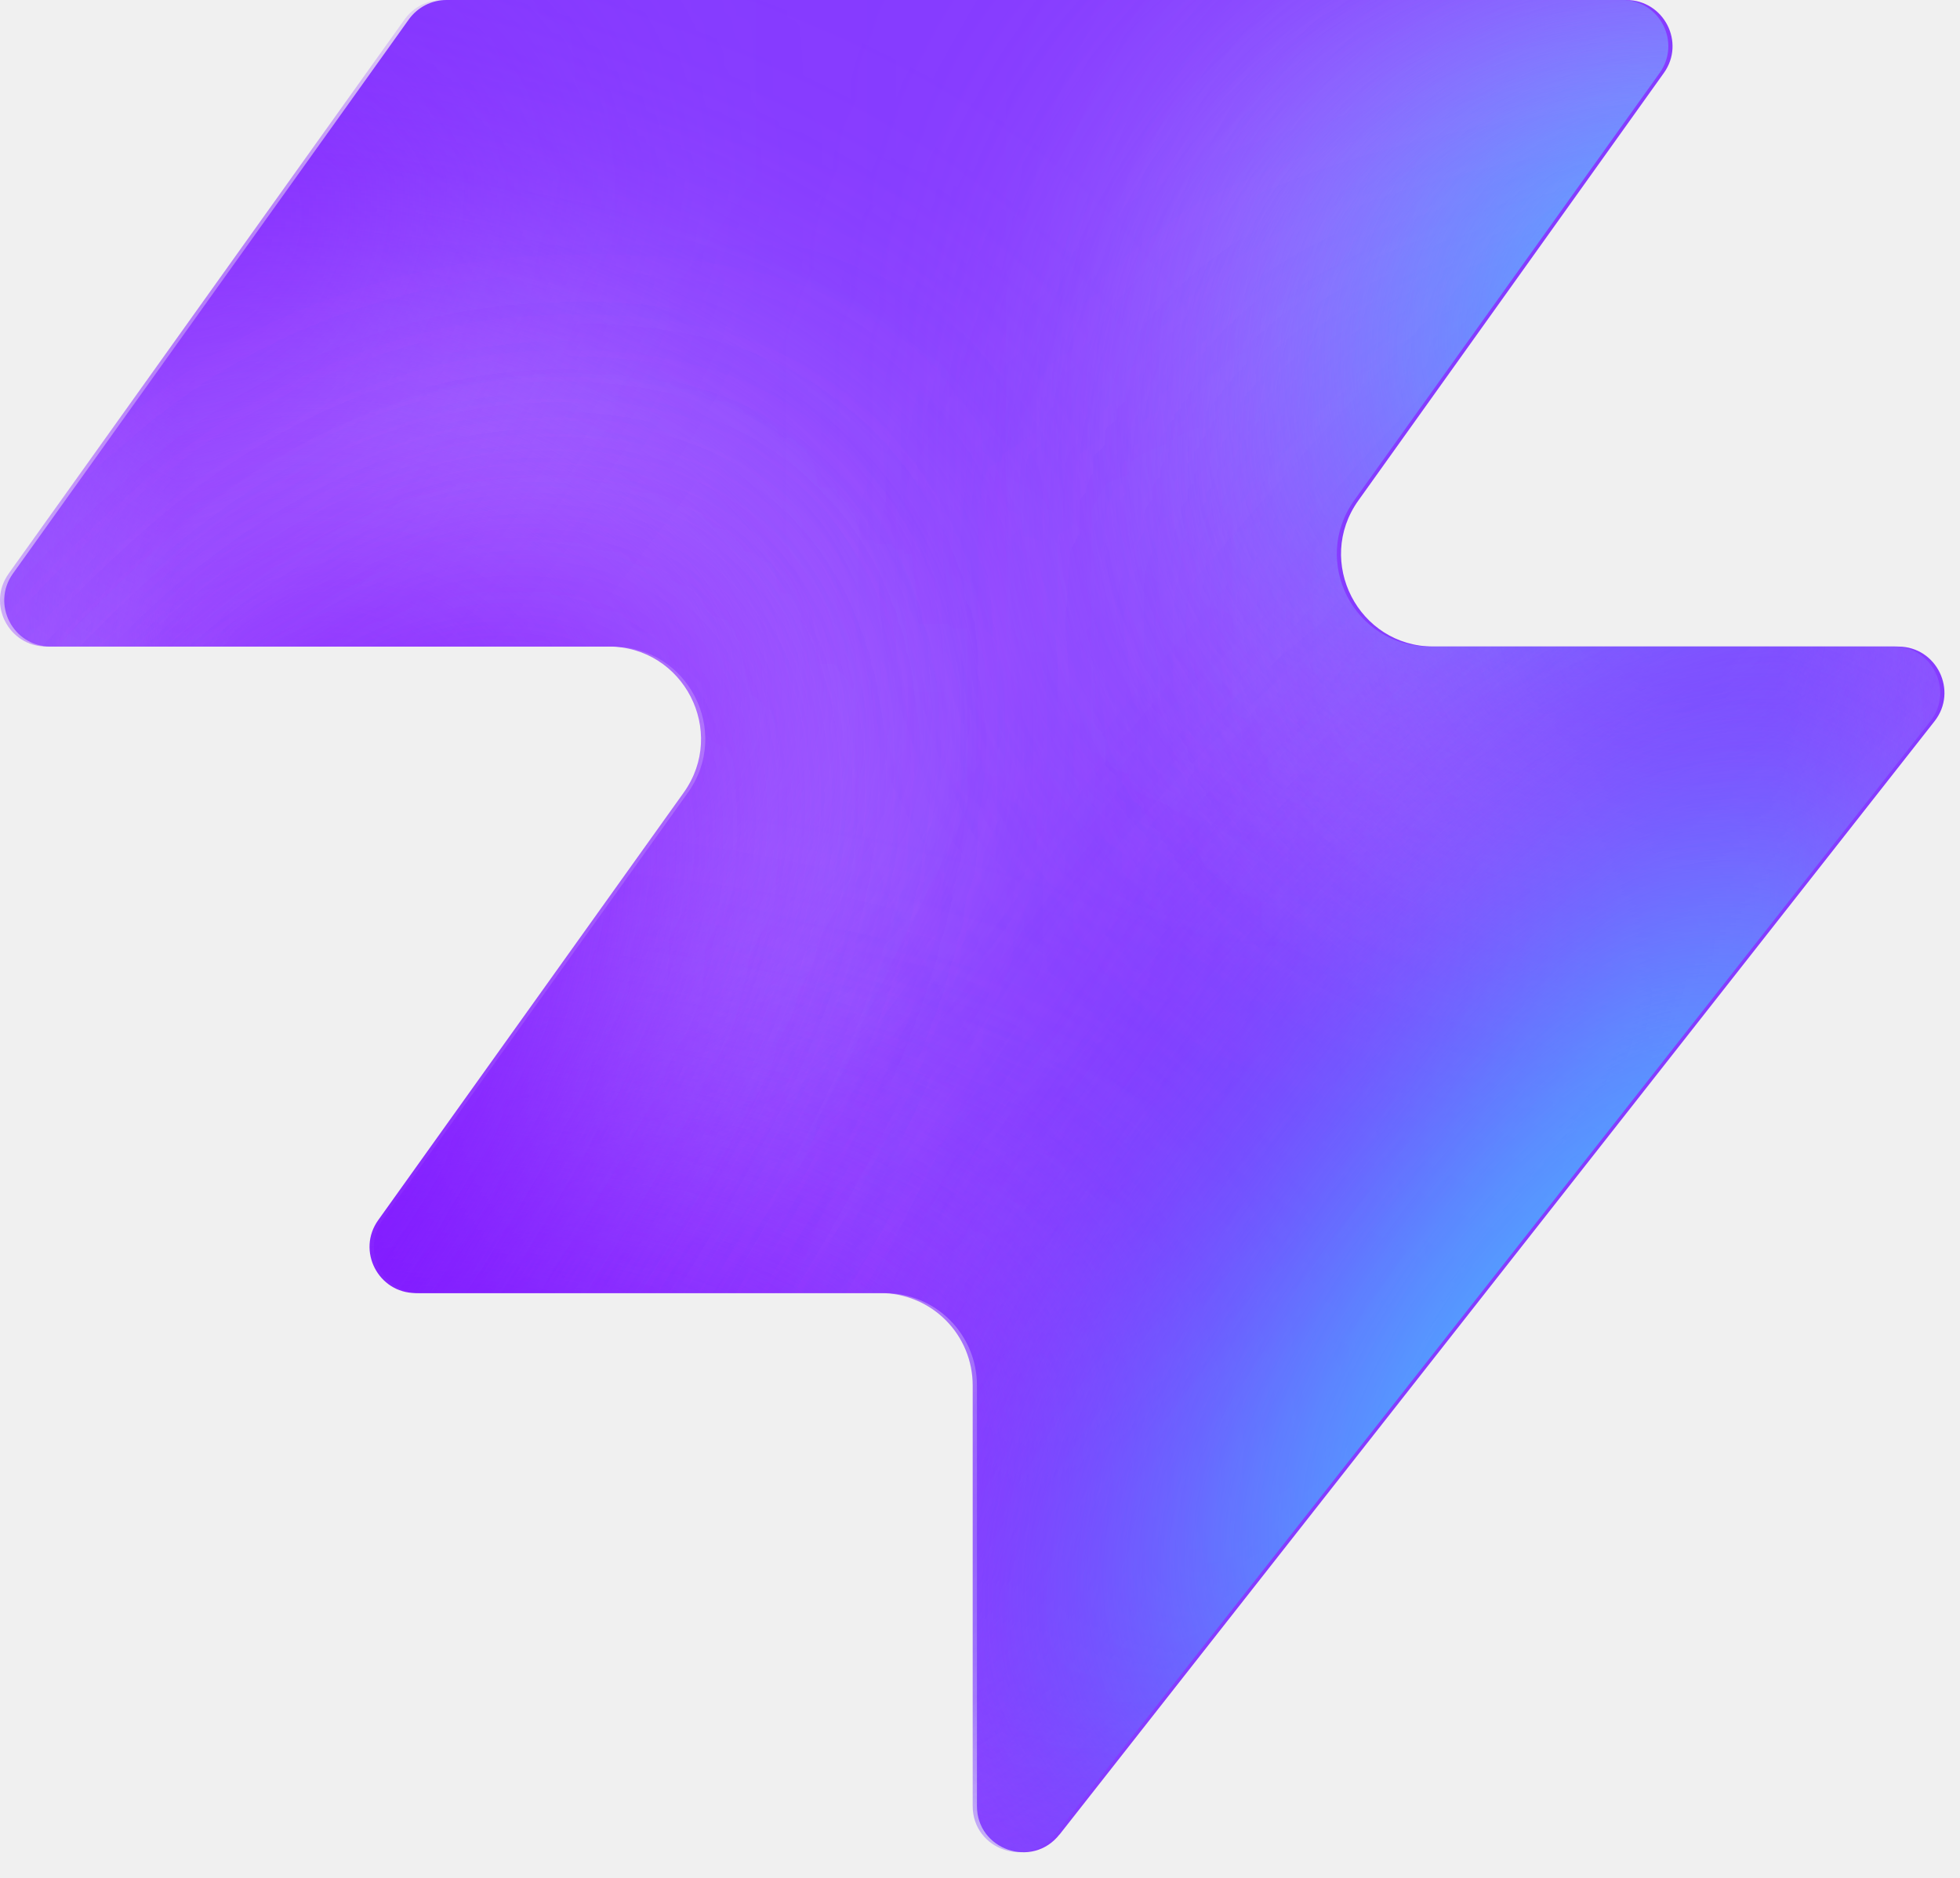
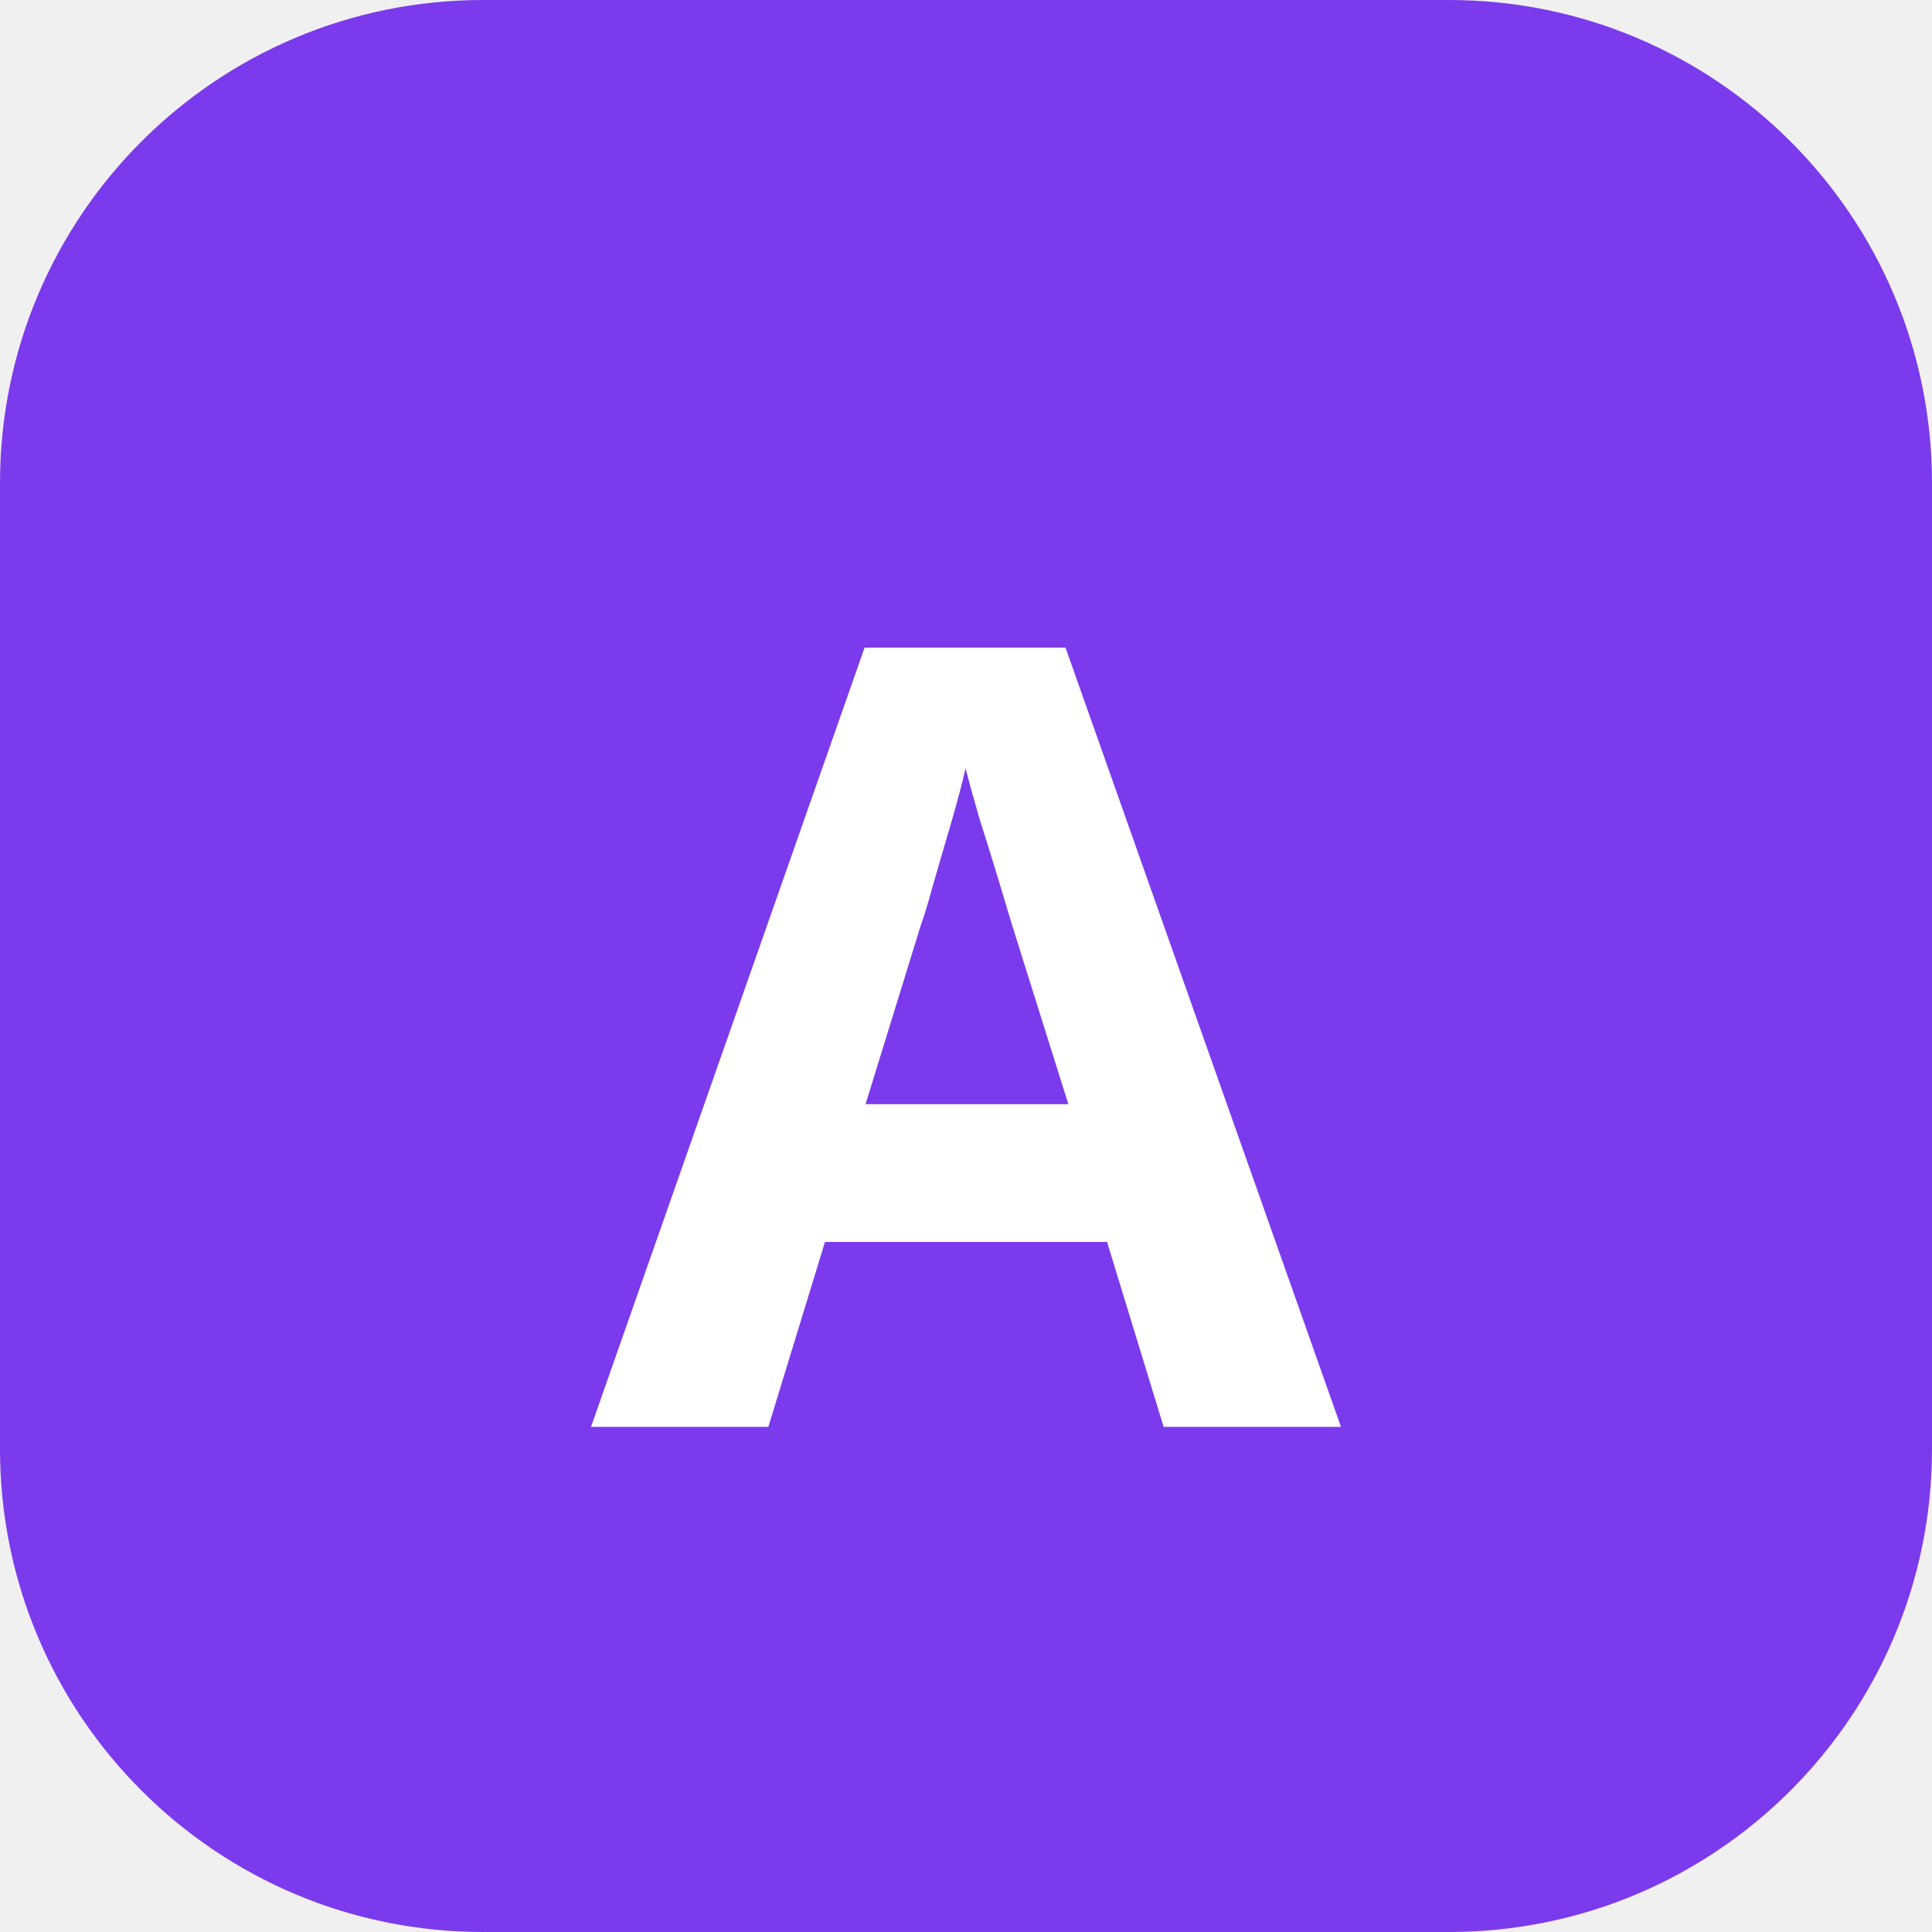
- <svg xmlns="http://www.w3.org/2000/svg" width="48" height="46" fill="none" viewBox="0 0 48 46">
-   <path fill="#863bff" d="M25.946 44.938c-.664.845-2.021.375-2.021-.698V33.937a2.26 2.26 0 0 0-2.262-2.262H10.287c-.92 0-1.456-1.04-.92-1.788l7.48-10.471c1.07-1.497 0-3.578-1.842-3.578H1.237c-.92 0-1.456-1.04-.92-1.788L10.013.474c.214-.297.556-.474.92-.474h28.894c.92 0 1.456 1.04.92 1.788l-7.48 10.471c-1.07 1.498 0 3.579 1.842 3.579h11.377c.943 0 1.473 1.088.89 1.83L25.947 44.94z" style="fill:#863bff;fill:color(display-p3 .525 .23 1);fill-opacity:1" />
-   <mask id="a" width="48" height="46" x="0" y="0" maskUnits="userSpaceOnUse" style="mask-type:alpha">
-     <path fill="#000" d="M25.842 44.938c-.664.844-2.021.375-2.021-.698V33.937a2.26 2.26 0 0 0-2.262-2.262H10.183c-.92 0-1.456-1.04-.92-1.788l7.48-10.471c1.07-1.498 0-3.579-1.842-3.579H1.133c-.92 0-1.456-1.04-.92-1.787L9.91.473c.214-.297.556-.474.92-.474h28.894c.92 0 1.456 1.04.92 1.788l-7.48 10.471c-1.07 1.498 0 3.578 1.842 3.578h11.377c.943 0 1.473 1.088.89 1.832L25.843 44.94z" style="fill:#000;fill-opacity:1" />
-   </mask>
-   <g mask="url(#a)">
-     <g filter="url(#b)">
-       <ellipse cx="5.508" cy="14.704" fill="#ede6ff" rx="5.508" ry="14.704" style="fill:#ede6ff;fill:color(display-p3 .927 .903 1);fill-opacity:1" transform="matrix(.00324 1 1 -.00324 -4.47 31.516)" />
-     </g>
-     <g filter="url(#c)">
-       <ellipse cx="10.399" cy="29.851" fill="#ede6ff" rx="10.399" ry="29.851" style="fill:#ede6ff;fill:color(display-p3 .927 .903 1);fill-opacity:1" transform="matrix(.00324 1 1 -.00324 -39.328 7.883)" />
-     </g>
-     <g filter="url(#d)">
-       <ellipse cx="5.508" cy="30.487" fill="#7e14ff" rx="5.508" ry="30.487" style="fill:#7e14ff;fill:color(display-p3 .492 .077 1);fill-opacity:1" transform="rotate(89.814 -25.913 -14.639)scale(1 -1)" />
-     </g>
-     <g filter="url(#e)">
-       <ellipse cx="5.508" cy="30.599" fill="#7e14ff" rx="5.508" ry="30.599" style="fill:#7e14ff;fill:color(display-p3 .492 .077 1);fill-opacity:1" transform="rotate(89.814 -32.644 -3.334)scale(1 -1)" />
-     </g>
-     <g filter="url(#f)">
-       <ellipse cx="5.508" cy="30.599" fill="#7e14ff" rx="5.508" ry="30.599" style="fill:#7e14ff;fill:color(display-p3 .492 .077 1);fill-opacity:1" transform="matrix(.00324 1 1 -.00324 -34.34 30.47)" />
-     </g>
-     <g filter="url(#g)">
-       <ellipse cx="14.072" cy="22.078" fill="#ede6ff" rx="14.072" ry="22.078" style="fill:#ede6ff;fill:color(display-p3 .927 .903 1);fill-opacity:1" transform="rotate(93.35 24.506 48.493)scale(-1 1)" />
-     </g>
-     <g filter="url(#h)">
-       <ellipse cx="3.47" cy="21.501" fill="#7e14ff" rx="3.47" ry="21.501" style="fill:#7e14ff;fill:color(display-p3 .492 .077 1);fill-opacity:1" transform="rotate(89.009 28.708 47.59)scale(-1 1)" />
-     </g>
-     <g filter="url(#i)">
-       <ellipse cx="3.47" cy="21.501" fill="#7e14ff" rx="3.47" ry="21.501" style="fill:#7e14ff;fill:color(display-p3 .492 .077 1);fill-opacity:1" transform="rotate(89.009 28.708 47.59)scale(-1 1)" />
-     </g>
-     <g filter="url(#j)">
-       <ellipse cx=".387" cy="8.972" fill="#7e14ff" rx="4.407" ry="29.108" style="fill:#7e14ff;fill:color(display-p3 .492 .077 1);fill-opacity:1" transform="rotate(39.51 .387 8.972)" />
-     </g>
-     <g filter="url(#k)">
-       <ellipse cx="47.523" cy="-6.092" fill="#7e14ff" rx="4.407" ry="29.108" style="fill:#7e14ff;fill:color(display-p3 .492 .077 1);fill-opacity:1" transform="rotate(37.892 47.523 -6.092)" />
-     </g>
-     <g filter="url(#l)">
-       <ellipse cx="41.412" cy="6.333" fill="#47bfff" rx="5.971" ry="9.665" style="fill:#47bfff;fill:color(display-p3 .28 .748 1);fill-opacity:1" transform="rotate(37.892 41.412 6.333)" />
-     </g>
-     <g filter="url(#m)">
-       <ellipse cx="-1.879" cy="38.332" fill="#7e14ff" rx="4.407" ry="29.108" style="fill:#7e14ff;fill:color(display-p3 .492 .077 1);fill-opacity:1" transform="rotate(37.892 -1.88 38.332)" />
-     </g>
-     <g filter="url(#n)">
-       <ellipse cx="-1.879" cy="38.332" fill="#7e14ff" rx="4.407" ry="29.108" style="fill:#7e14ff;fill:color(display-p3 .492 .077 1);fill-opacity:1" transform="rotate(37.892 -1.88 38.332)" />
-     </g>
-     <g filter="url(#o)">
-       <ellipse cx="35.651" cy="29.907" fill="#7e14ff" rx="4.407" ry="29.108" style="fill:#7e14ff;fill:color(display-p3 .492 .077 1);fill-opacity:1" transform="rotate(37.892 35.651 29.907)" />
-     </g>
-     <g filter="url(#p)">
-       <ellipse cx="38.418" cy="32.4" fill="#47bfff" rx="5.971" ry="15.297" style="fill:#47bfff;fill:color(display-p3 .28 .748 1);fill-opacity:1" transform="rotate(37.892 38.418 32.4)" />
-     </g>
-   </g>
-   <defs>
-     <filter id="b" width="60.045" height="41.654" x="-19.77" y="16.149" color-interpolation-filters="sRGB" filterUnits="userSpaceOnUse">
-       <feFlood flood-opacity="0" result="BackgroundImageFix" />
-       <feBlend in="SourceGraphic" in2="BackgroundImageFix" result="shape" />
-       <feGaussianBlur result="effect1_foregroundBlur_2002_17158" stdDeviation="7.659" />
-     </filter>
-     <filter id="c" width="90.34" height="51.437" x="-54.613" y="-7.533" color-interpolation-filters="sRGB" filterUnits="userSpaceOnUse">
-       <feFlood flood-opacity="0" result="BackgroundImageFix" />
-       <feBlend in="SourceGraphic" in2="BackgroundImageFix" result="shape" />
-       <feGaussianBlur result="effect1_foregroundBlur_2002_17158" stdDeviation="7.659" />
-     </filter>
-     <filter id="d" width="79.355" height="29.4" x="-49.64" y="2.03" color-interpolation-filters="sRGB" filterUnits="userSpaceOnUse">
-       <feFlood flood-opacity="0" result="BackgroundImageFix" />
-       <feBlend in="SourceGraphic" in2="BackgroundImageFix" result="shape" />
-       <feGaussianBlur result="effect1_foregroundBlur_2002_17158" stdDeviation="4.596" />
-     </filter>
-     <filter id="e" width="79.579" height="29.4" x="-45.045" y="20.029" color-interpolation-filters="sRGB" filterUnits="userSpaceOnUse">
-       <feFlood flood-opacity="0" result="BackgroundImageFix" />
-       <feBlend in="SourceGraphic" in2="BackgroundImageFix" result="shape" />
-       <feGaussianBlur result="effect1_foregroundBlur_2002_17158" stdDeviation="4.596" />
-     </filter>
-     <filter id="f" width="79.579" height="29.4" x="-43.513" y="21.178" color-interpolation-filters="sRGB" filterUnits="userSpaceOnUse">
-       <feFlood flood-opacity="0" result="BackgroundImageFix" />
-       <feBlend in="SourceGraphic" in2="BackgroundImageFix" result="shape" />
-       <feGaussianBlur result="effect1_foregroundBlur_2002_17158" stdDeviation="4.596" />
-     </filter>
-     <filter id="g" width="74.749" height="58.852" x="15.756" y="-17.901" color-interpolation-filters="sRGB" filterUnits="userSpaceOnUse">
-       <feFlood flood-opacity="0" result="BackgroundImageFix" />
-       <feBlend in="SourceGraphic" in2="BackgroundImageFix" result="shape" />
-       <feGaussianBlur result="effect1_foregroundBlur_2002_17158" stdDeviation="7.659" />
-     </filter>
-     <filter id="h" width="61.377" height="25.362" x="23.548" y="2.284" color-interpolation-filters="sRGB" filterUnits="userSpaceOnUse">
-       <feFlood flood-opacity="0" result="BackgroundImageFix" />
-       <feBlend in="SourceGraphic" in2="BackgroundImageFix" result="shape" />
-       <feGaussianBlur result="effect1_foregroundBlur_2002_17158" stdDeviation="4.596" />
-     </filter>
-     <filter id="i" width="61.377" height="25.362" x="23.548" y="2.284" color-interpolation-filters="sRGB" filterUnits="userSpaceOnUse">
-       <feFlood flood-opacity="0" result="BackgroundImageFix" />
-       <feBlend in="SourceGraphic" in2="BackgroundImageFix" result="shape" />
-       <feGaussianBlur result="effect1_foregroundBlur_2002_17158" stdDeviation="4.596" />
-     </filter>
-     <filter id="j" width="56.045" height="63.649" x="-27.636" y="-22.853" color-interpolation-filters="sRGB" filterUnits="userSpaceOnUse">
-       <feFlood flood-opacity="0" result="BackgroundImageFix" />
-       <feBlend in="SourceGraphic" in2="BackgroundImageFix" result="shape" />
-       <feGaussianBlur result="effect1_foregroundBlur_2002_17158" stdDeviation="4.596" />
-     </filter>
-     <filter id="k" width="54.814" height="64.646" x="20.116" y="-38.415" color-interpolation-filters="sRGB" filterUnits="userSpaceOnUse">
-       <feFlood flood-opacity="0" result="BackgroundImageFix" />
-       <feBlend in="SourceGraphic" in2="BackgroundImageFix" result="shape" />
-       <feGaussianBlur result="effect1_foregroundBlur_2002_17158" stdDeviation="4.596" />
-     </filter>
-     <filter id="l" width="33.541" height="35.313" x="24.641" y="-11.323" color-interpolation-filters="sRGB" filterUnits="userSpaceOnUse">
-       <feFlood flood-opacity="0" result="BackgroundImageFix" />
-       <feBlend in="SourceGraphic" in2="BackgroundImageFix" result="shape" />
-       <feGaussianBlur result="effect1_foregroundBlur_2002_17158" stdDeviation="4.596" />
-     </filter>
-     <filter id="m" width="54.814" height="64.646" x="-29.286" y="6.009" color-interpolation-filters="sRGB" filterUnits="userSpaceOnUse">
-       <feFlood flood-opacity="0" result="BackgroundImageFix" />
-       <feBlend in="SourceGraphic" in2="BackgroundImageFix" result="shape" />
-       <feGaussianBlur result="effect1_foregroundBlur_2002_17158" stdDeviation="4.596" />
-     </filter>
-     <filter id="n" width="54.814" height="64.646" x="-29.286" y="6.009" color-interpolation-filters="sRGB" filterUnits="userSpaceOnUse">
-       <feFlood flood-opacity="0" result="BackgroundImageFix" />
-       <feBlend in="SourceGraphic" in2="BackgroundImageFix" result="shape" />
-       <feGaussianBlur result="effect1_foregroundBlur_2002_17158" stdDeviation="4.596" />
-     </filter>
-     <filter id="o" width="54.814" height="64.646" x="8.244" y="-2.416" color-interpolation-filters="sRGB" filterUnits="userSpaceOnUse">
-       <feFlood flood-opacity="0" result="BackgroundImageFix" />
-       <feBlend in="SourceGraphic" in2="BackgroundImageFix" result="shape" />
-       <feGaussianBlur result="effect1_foregroundBlur_2002_17158" stdDeviation="4.596" />
-     </filter>
-     <filter id="p" width="39.409" height="43.623" x="18.713" y="10.588" color-interpolation-filters="sRGB" filterUnits="userSpaceOnUse">
-       <feFlood flood-opacity="0" result="BackgroundImageFix" />
-       <feBlend in="SourceGraphic" in2="BackgroundImageFix" result="shape" />
-       <feGaussianBlur result="effect1_foregroundBlur_2002_17158" stdDeviation="4.596" />
-     </filter>
-   </defs>
+ <svg xmlns="http://www.w3.org/2000/svg" viewBox="0 0 32 32" width="32" height="32">
+   <rect width="32" height="32" rx="8" fill="#7c3aed" />
+   <text x="50%" y="54%" dominant-baseline="middle" text-anchor="middle" font-family="system-ui,sans-serif" font-size="18" font-weight="700" fill="#fff">A</text>
</svg>
